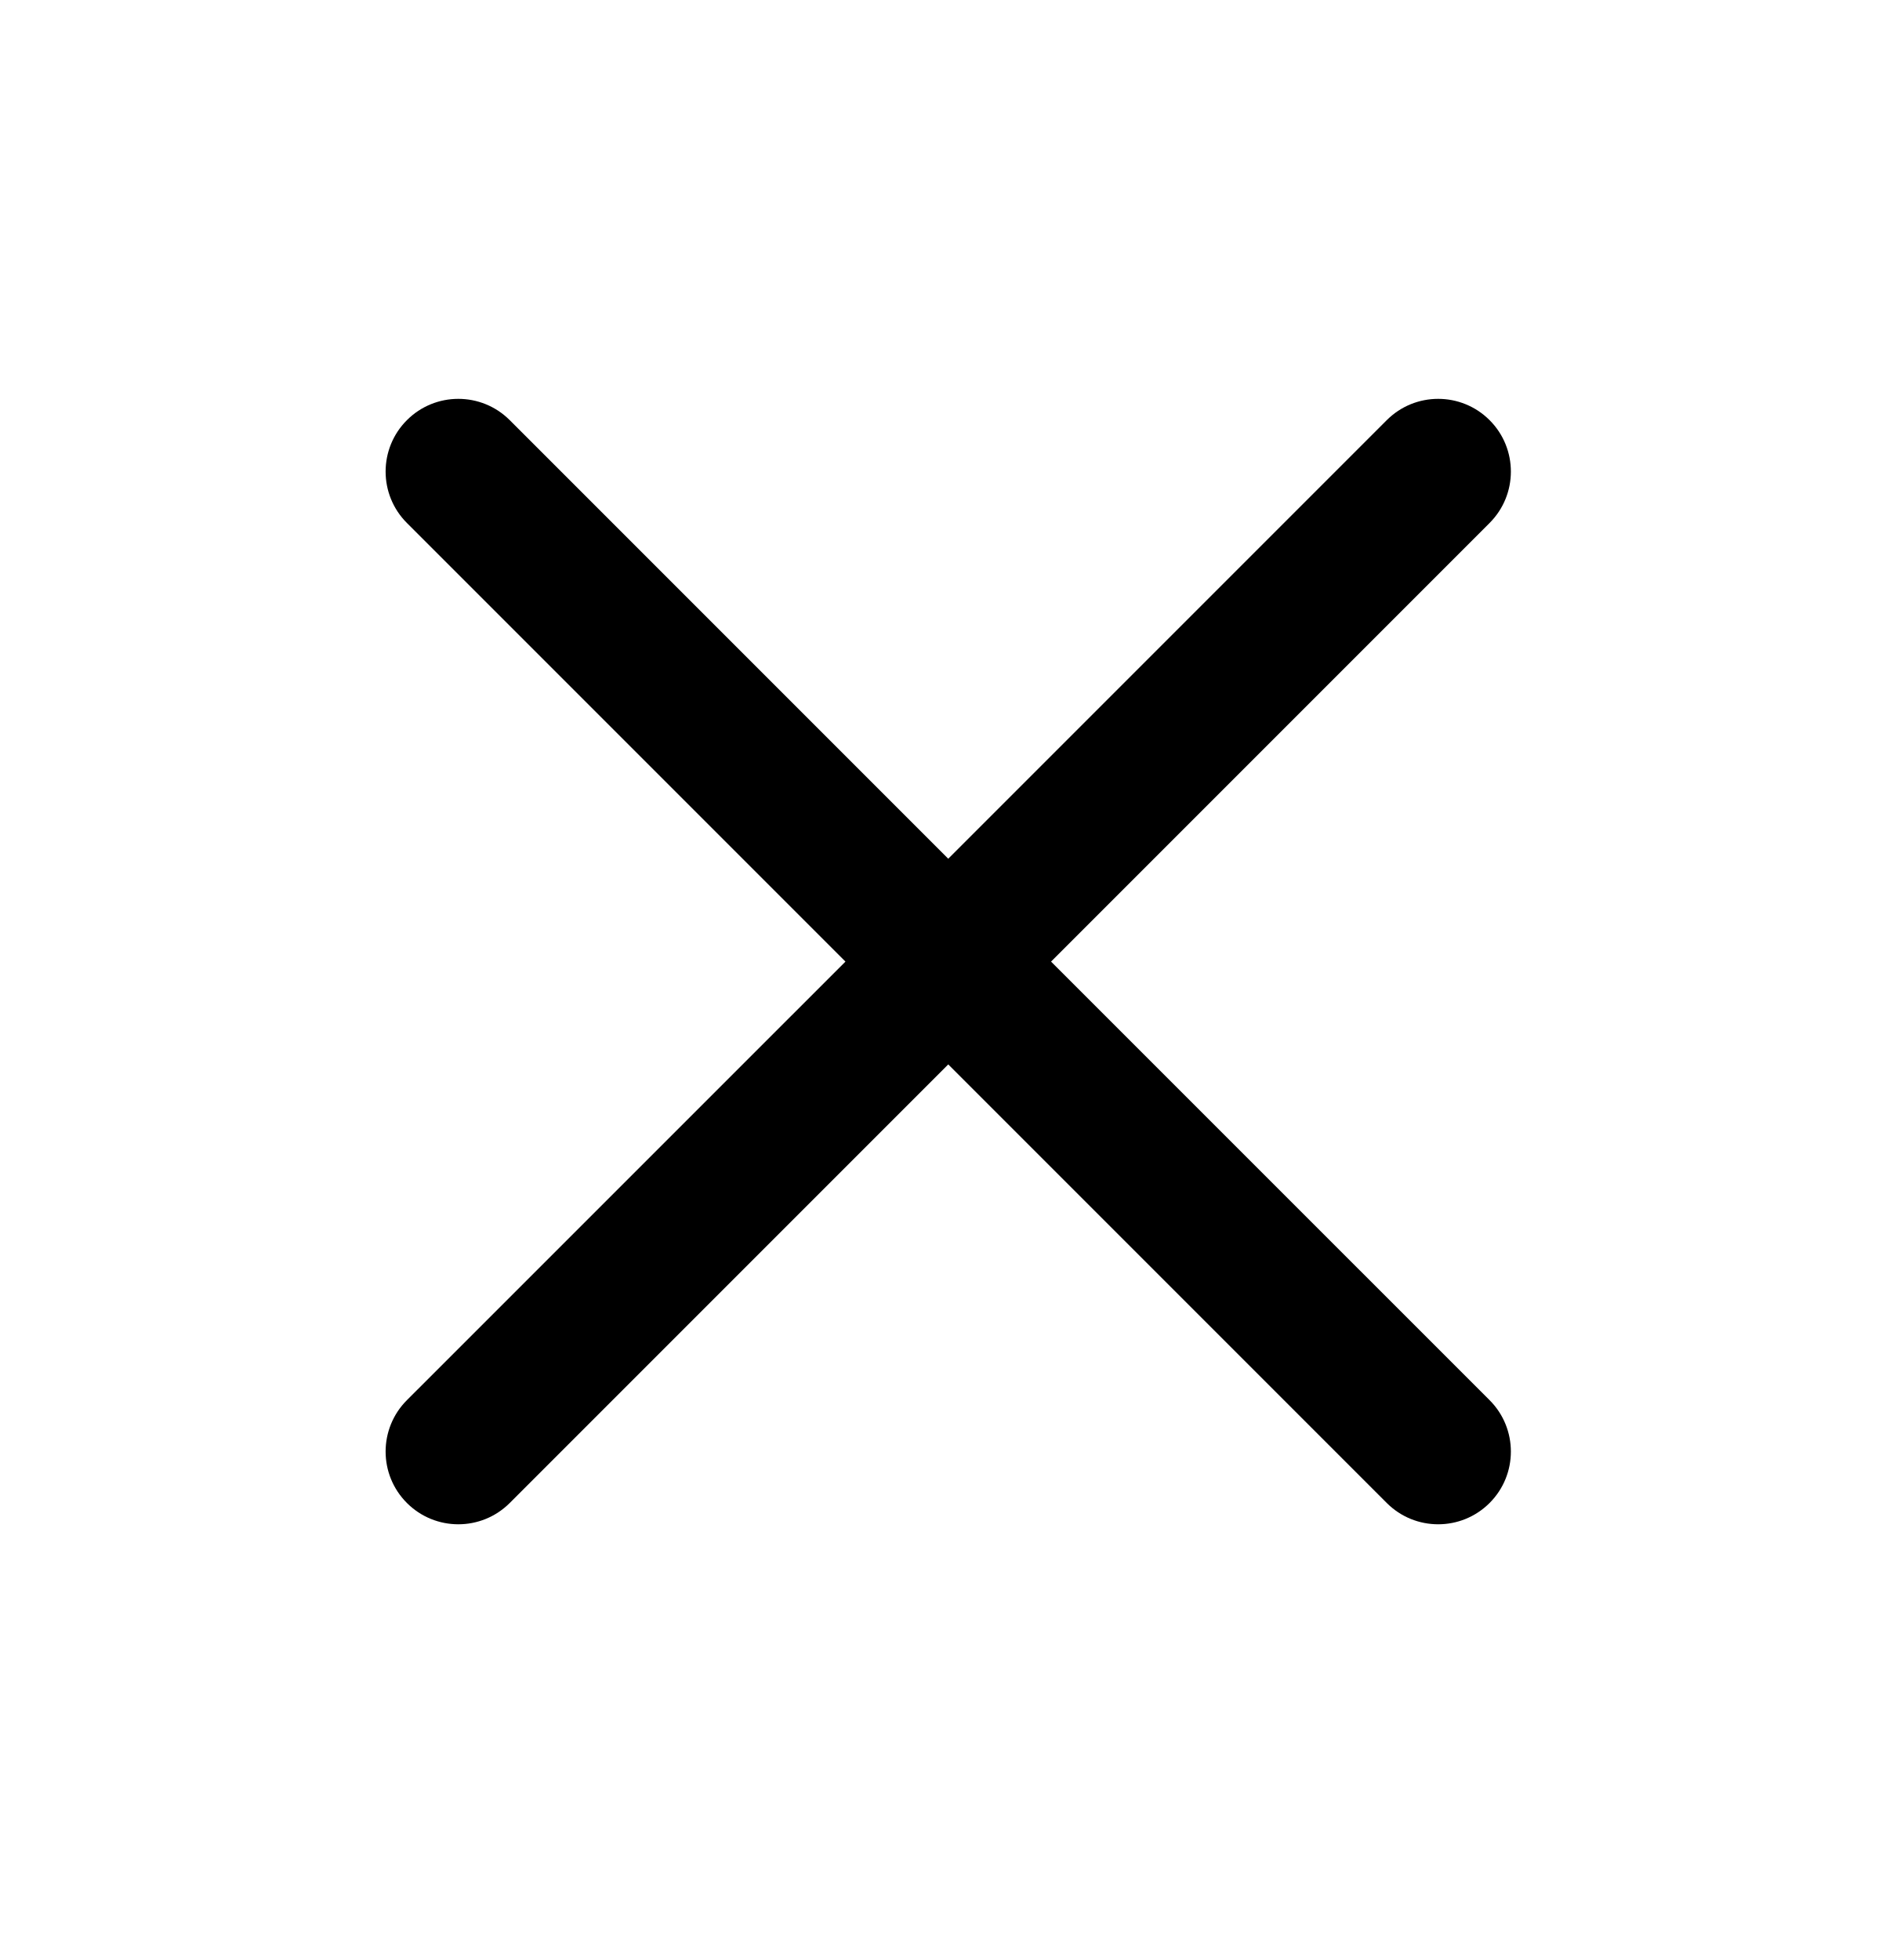
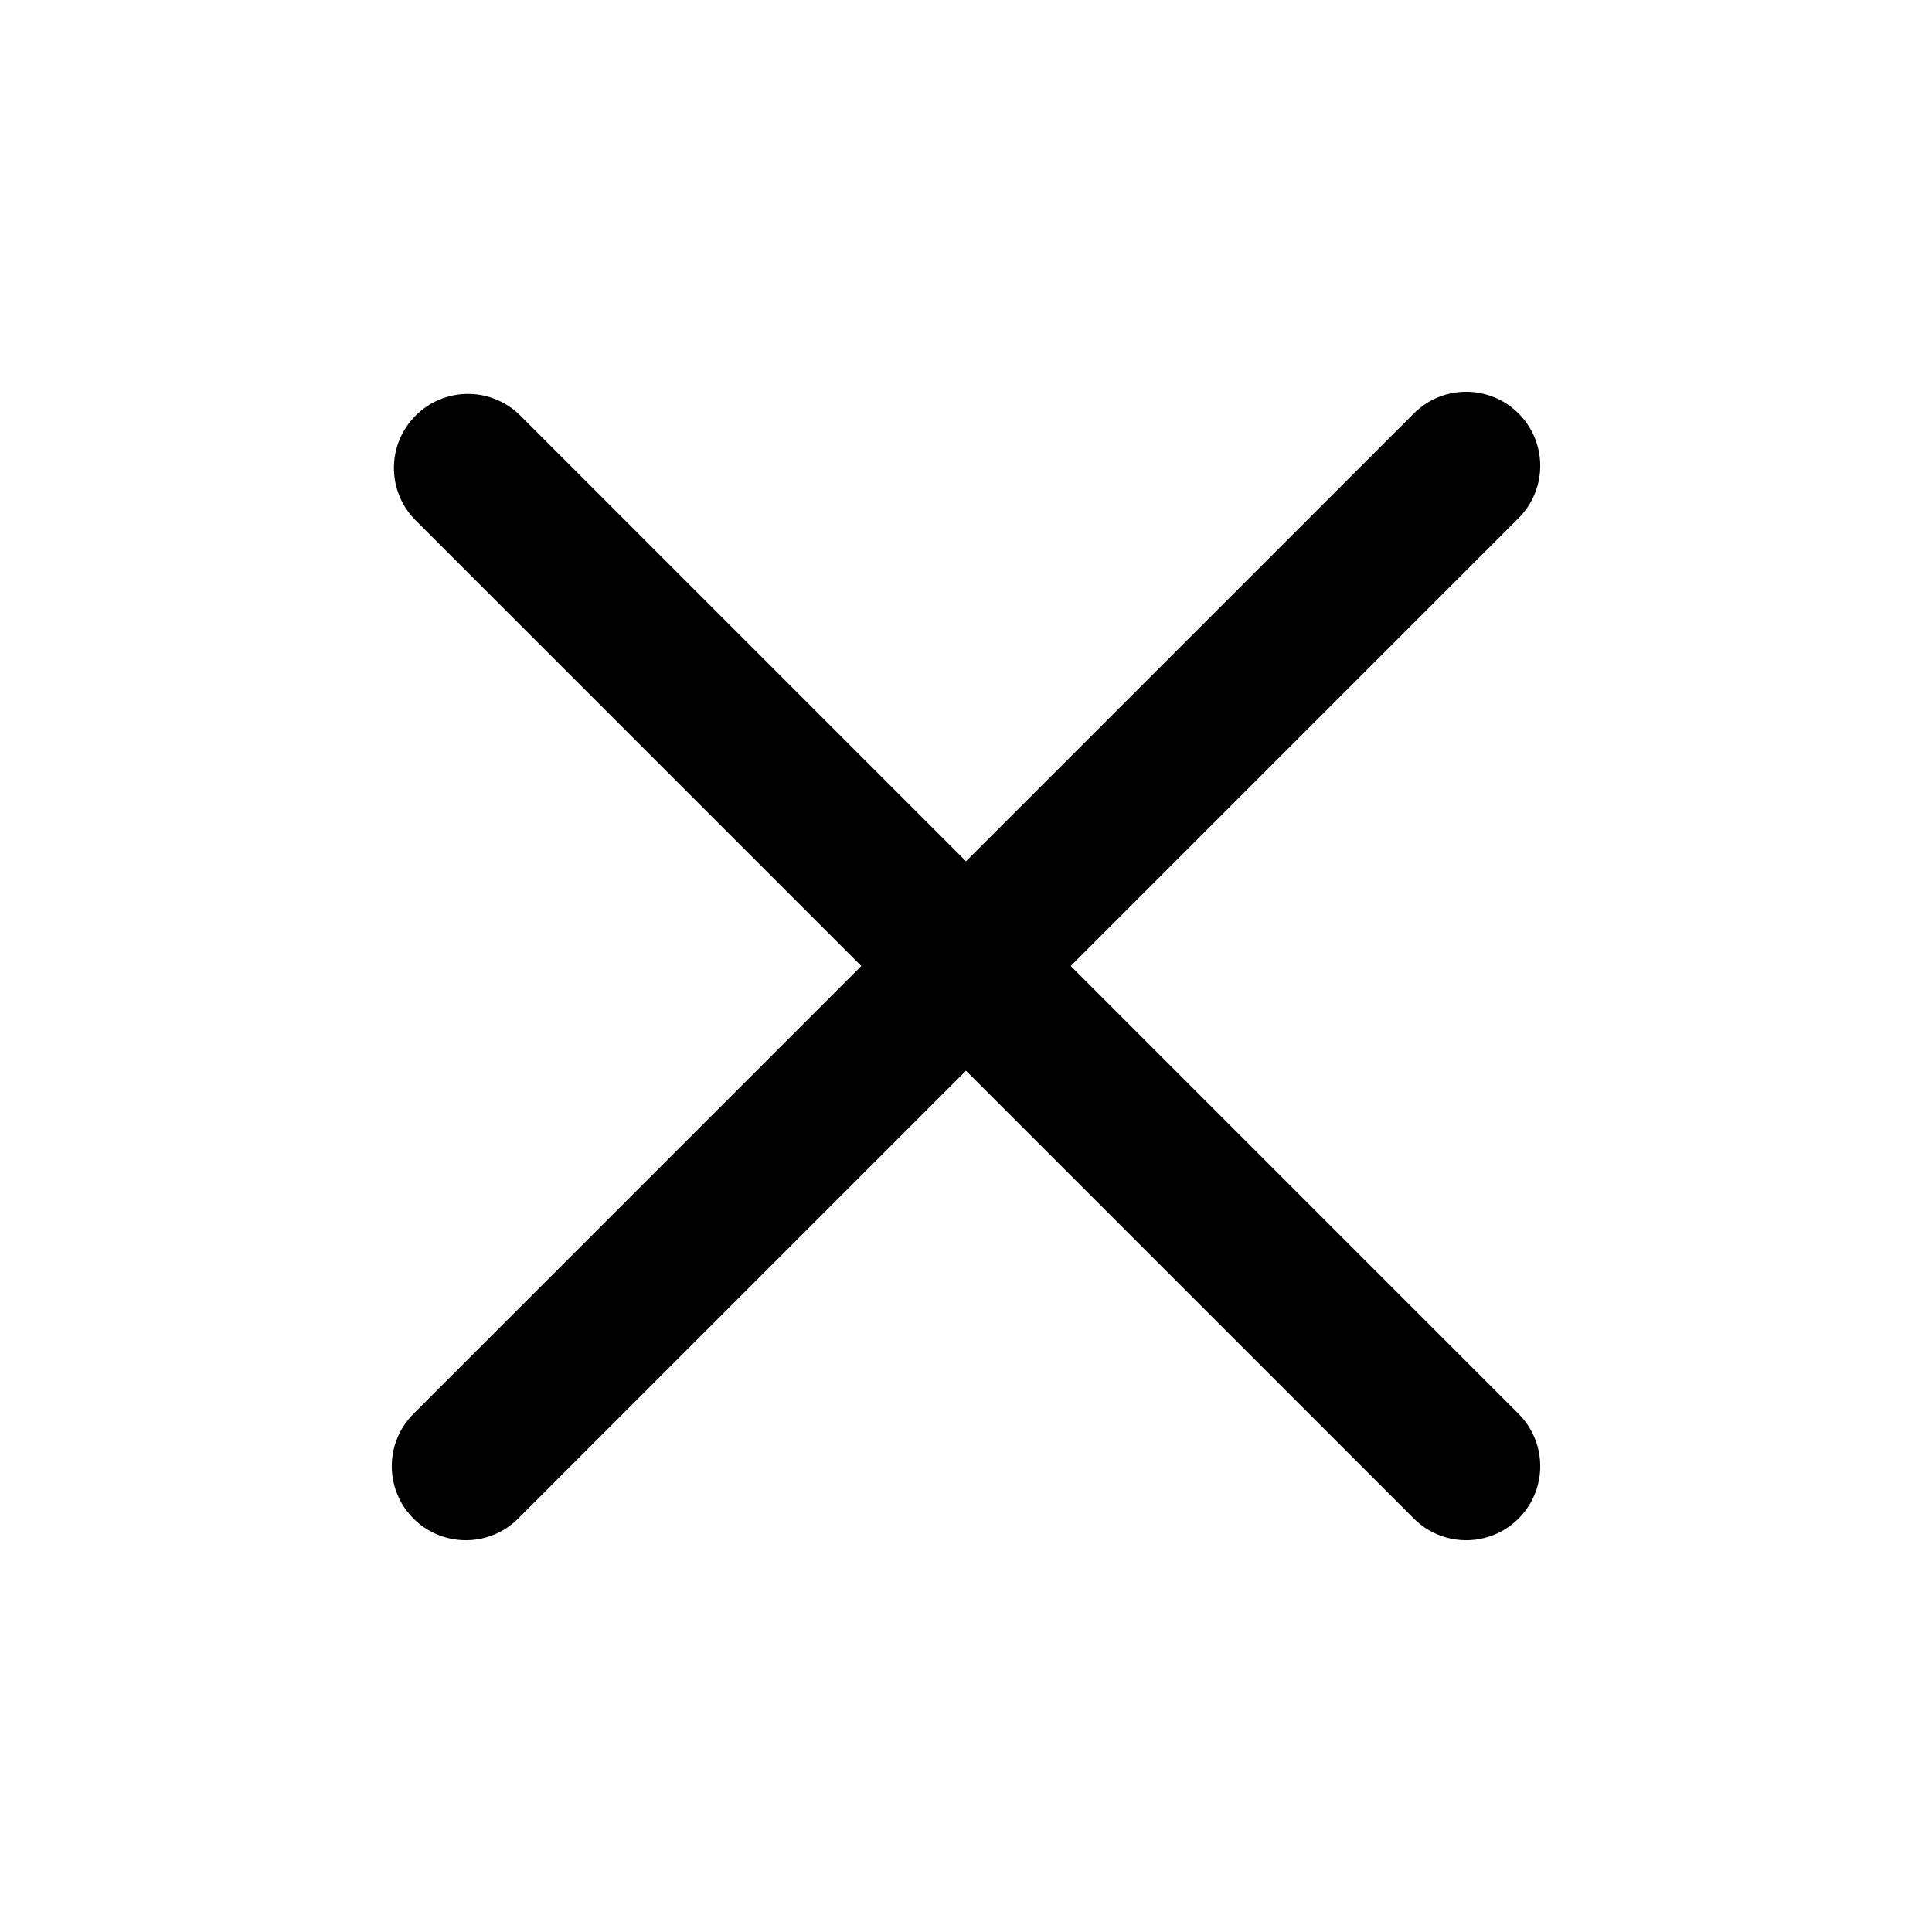
- <svg xmlns="http://www.w3.org/2000/svg" width="30" height="31" fill="none">
-   <path fill="#000" d="M23.563 8.272a1.15 1.15 0 1 0-1.626-1.627L15 13.582 8.063 6.645a1.15 1.15 0 0 0-1.626 1.627l6.937 6.937-6.937 6.936a1.15 1.15 0 1 0 1.626 1.627L15 16.835l6.937 6.937a1.15 1.15 0 1 0 1.626-1.627l-6.937-6.936 6.937-6.937Z" />
+ <svg xmlns="http://www.w3.org/2000/svg" width="30" height="30" fill="none">
+   <path fill="#000" d="M23.563 8.063a1.15 1.15 0 1 0-1.626-1.626L15 13.374 8.063 6.437a1.15 1.15 0 0 0-1.626 1.626L13.374 15l-6.937 6.937a1.15 1.15 0 1 0 1.626 1.626L15 16.626l6.937 6.937a1.15 1.15 0 1 0 1.626-1.626L16.626 15l6.937-6.937Z" />
</svg>
